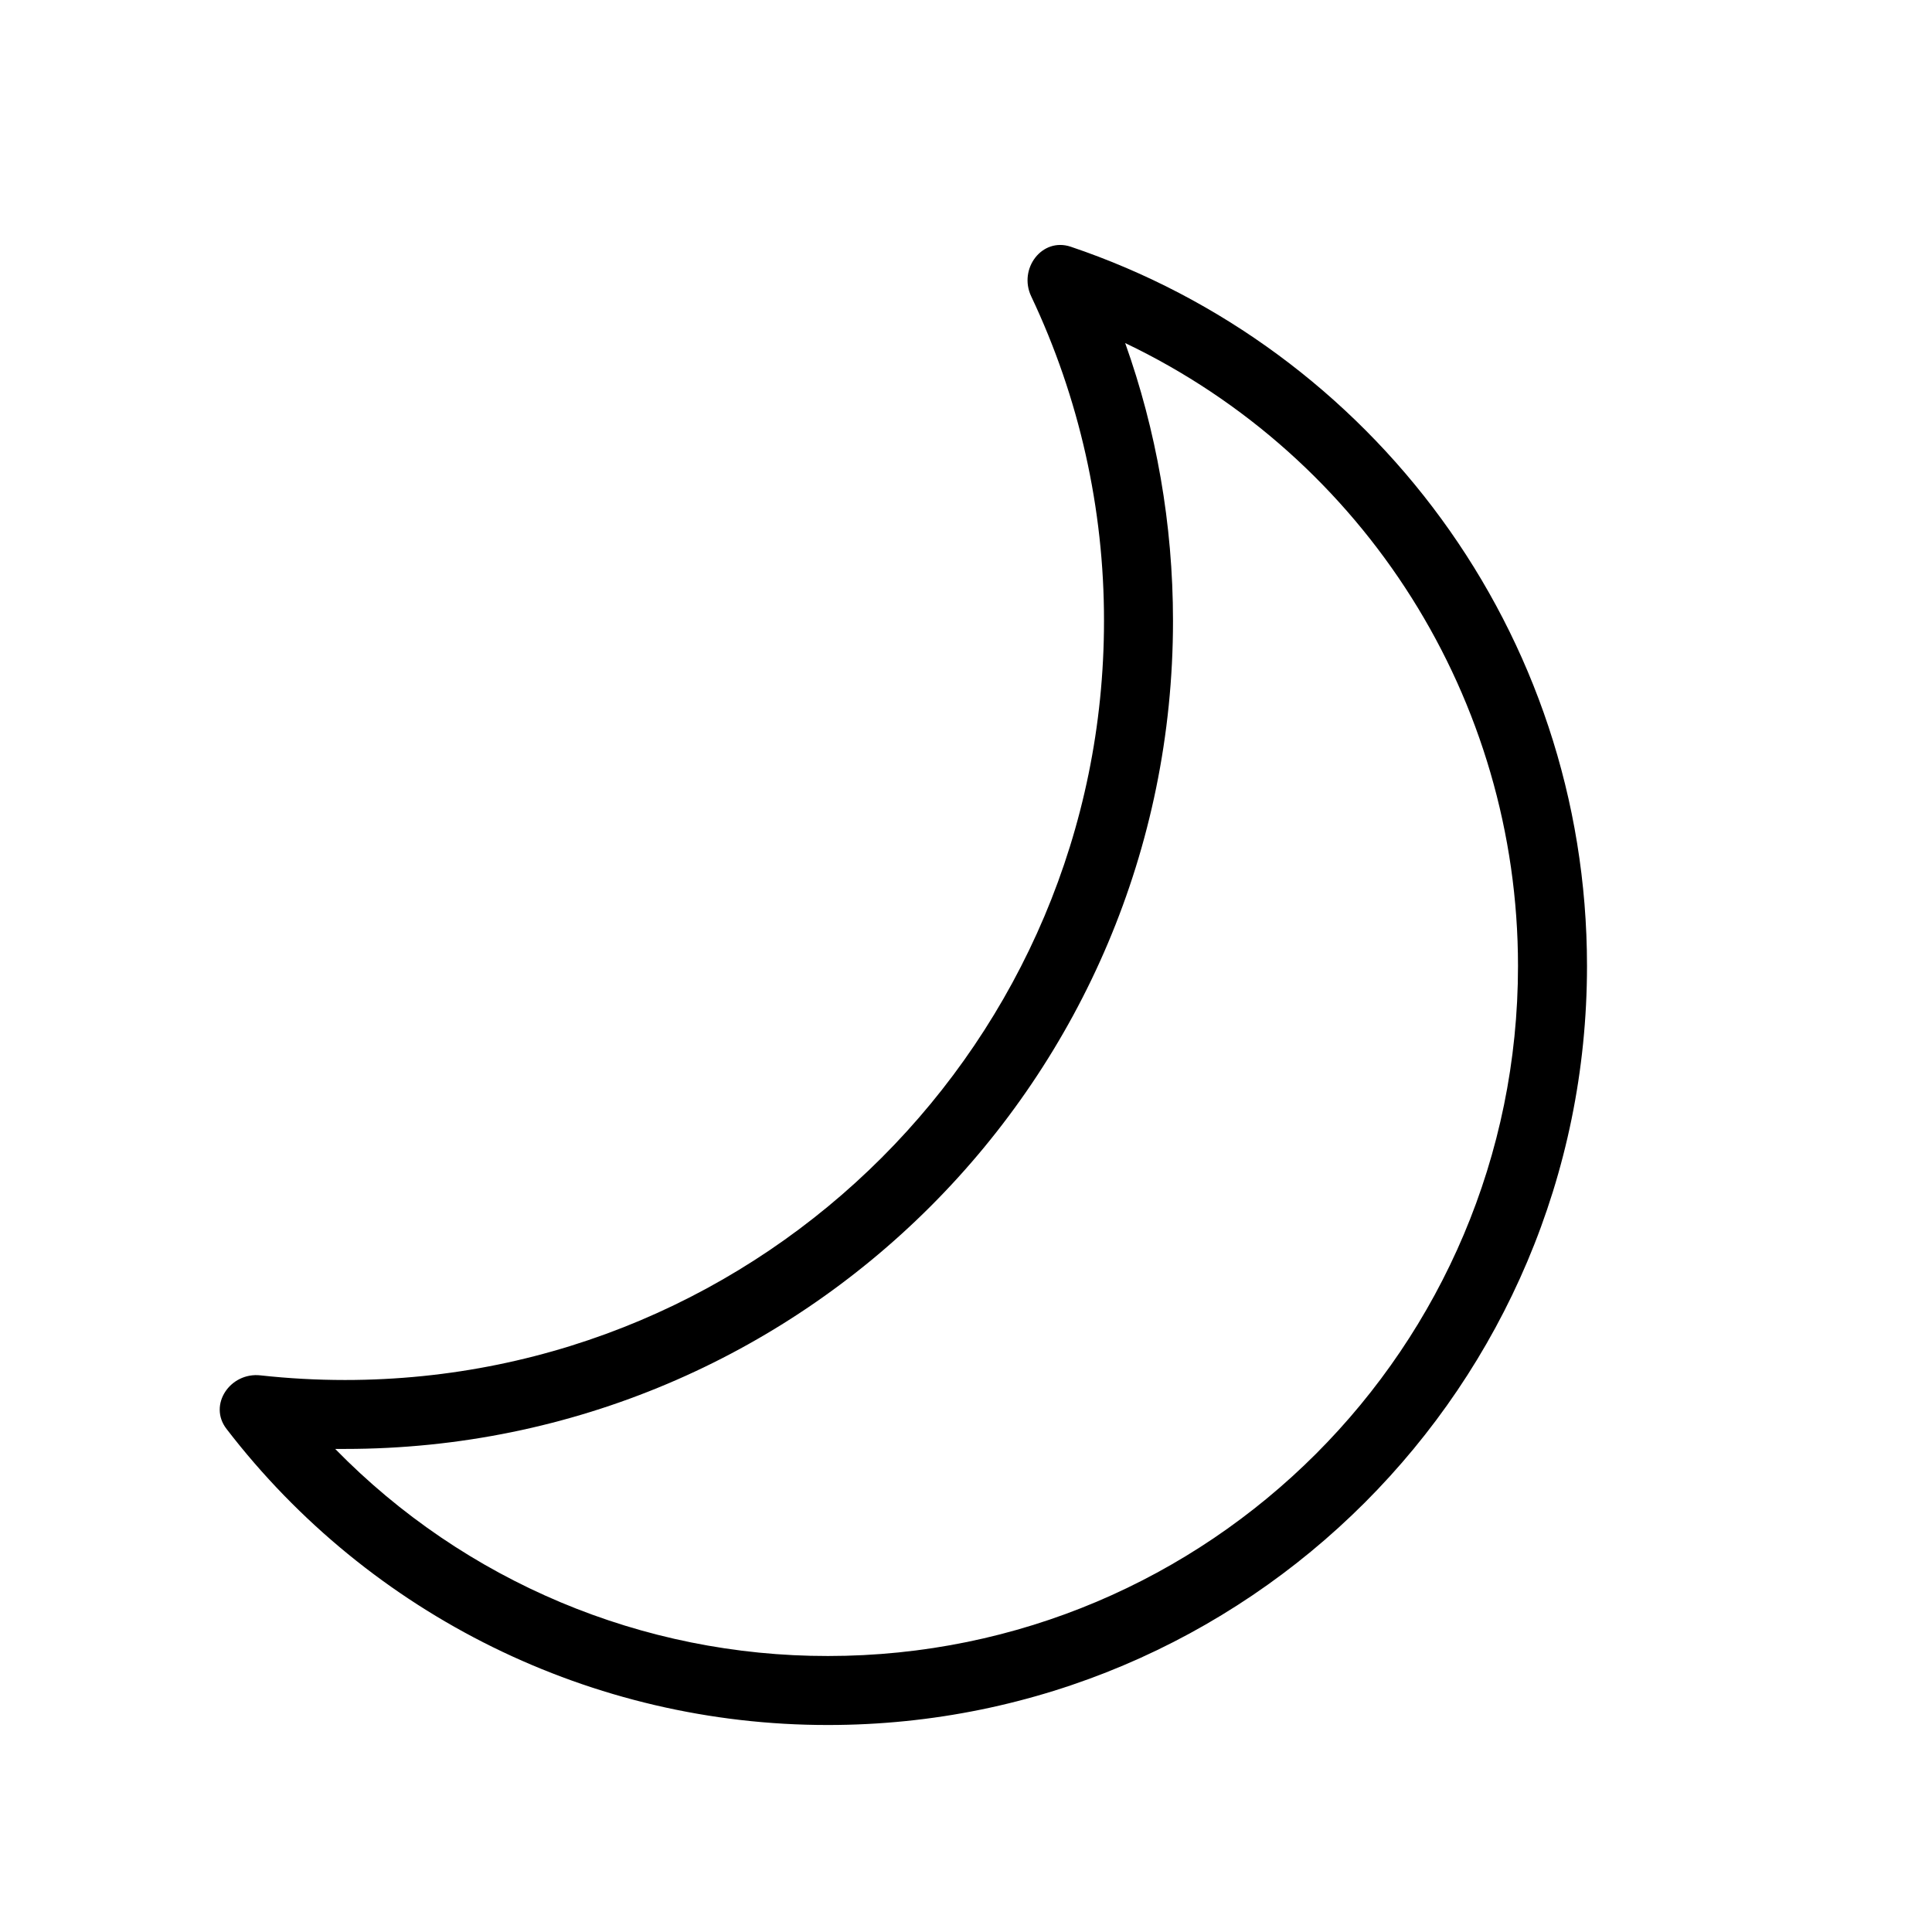
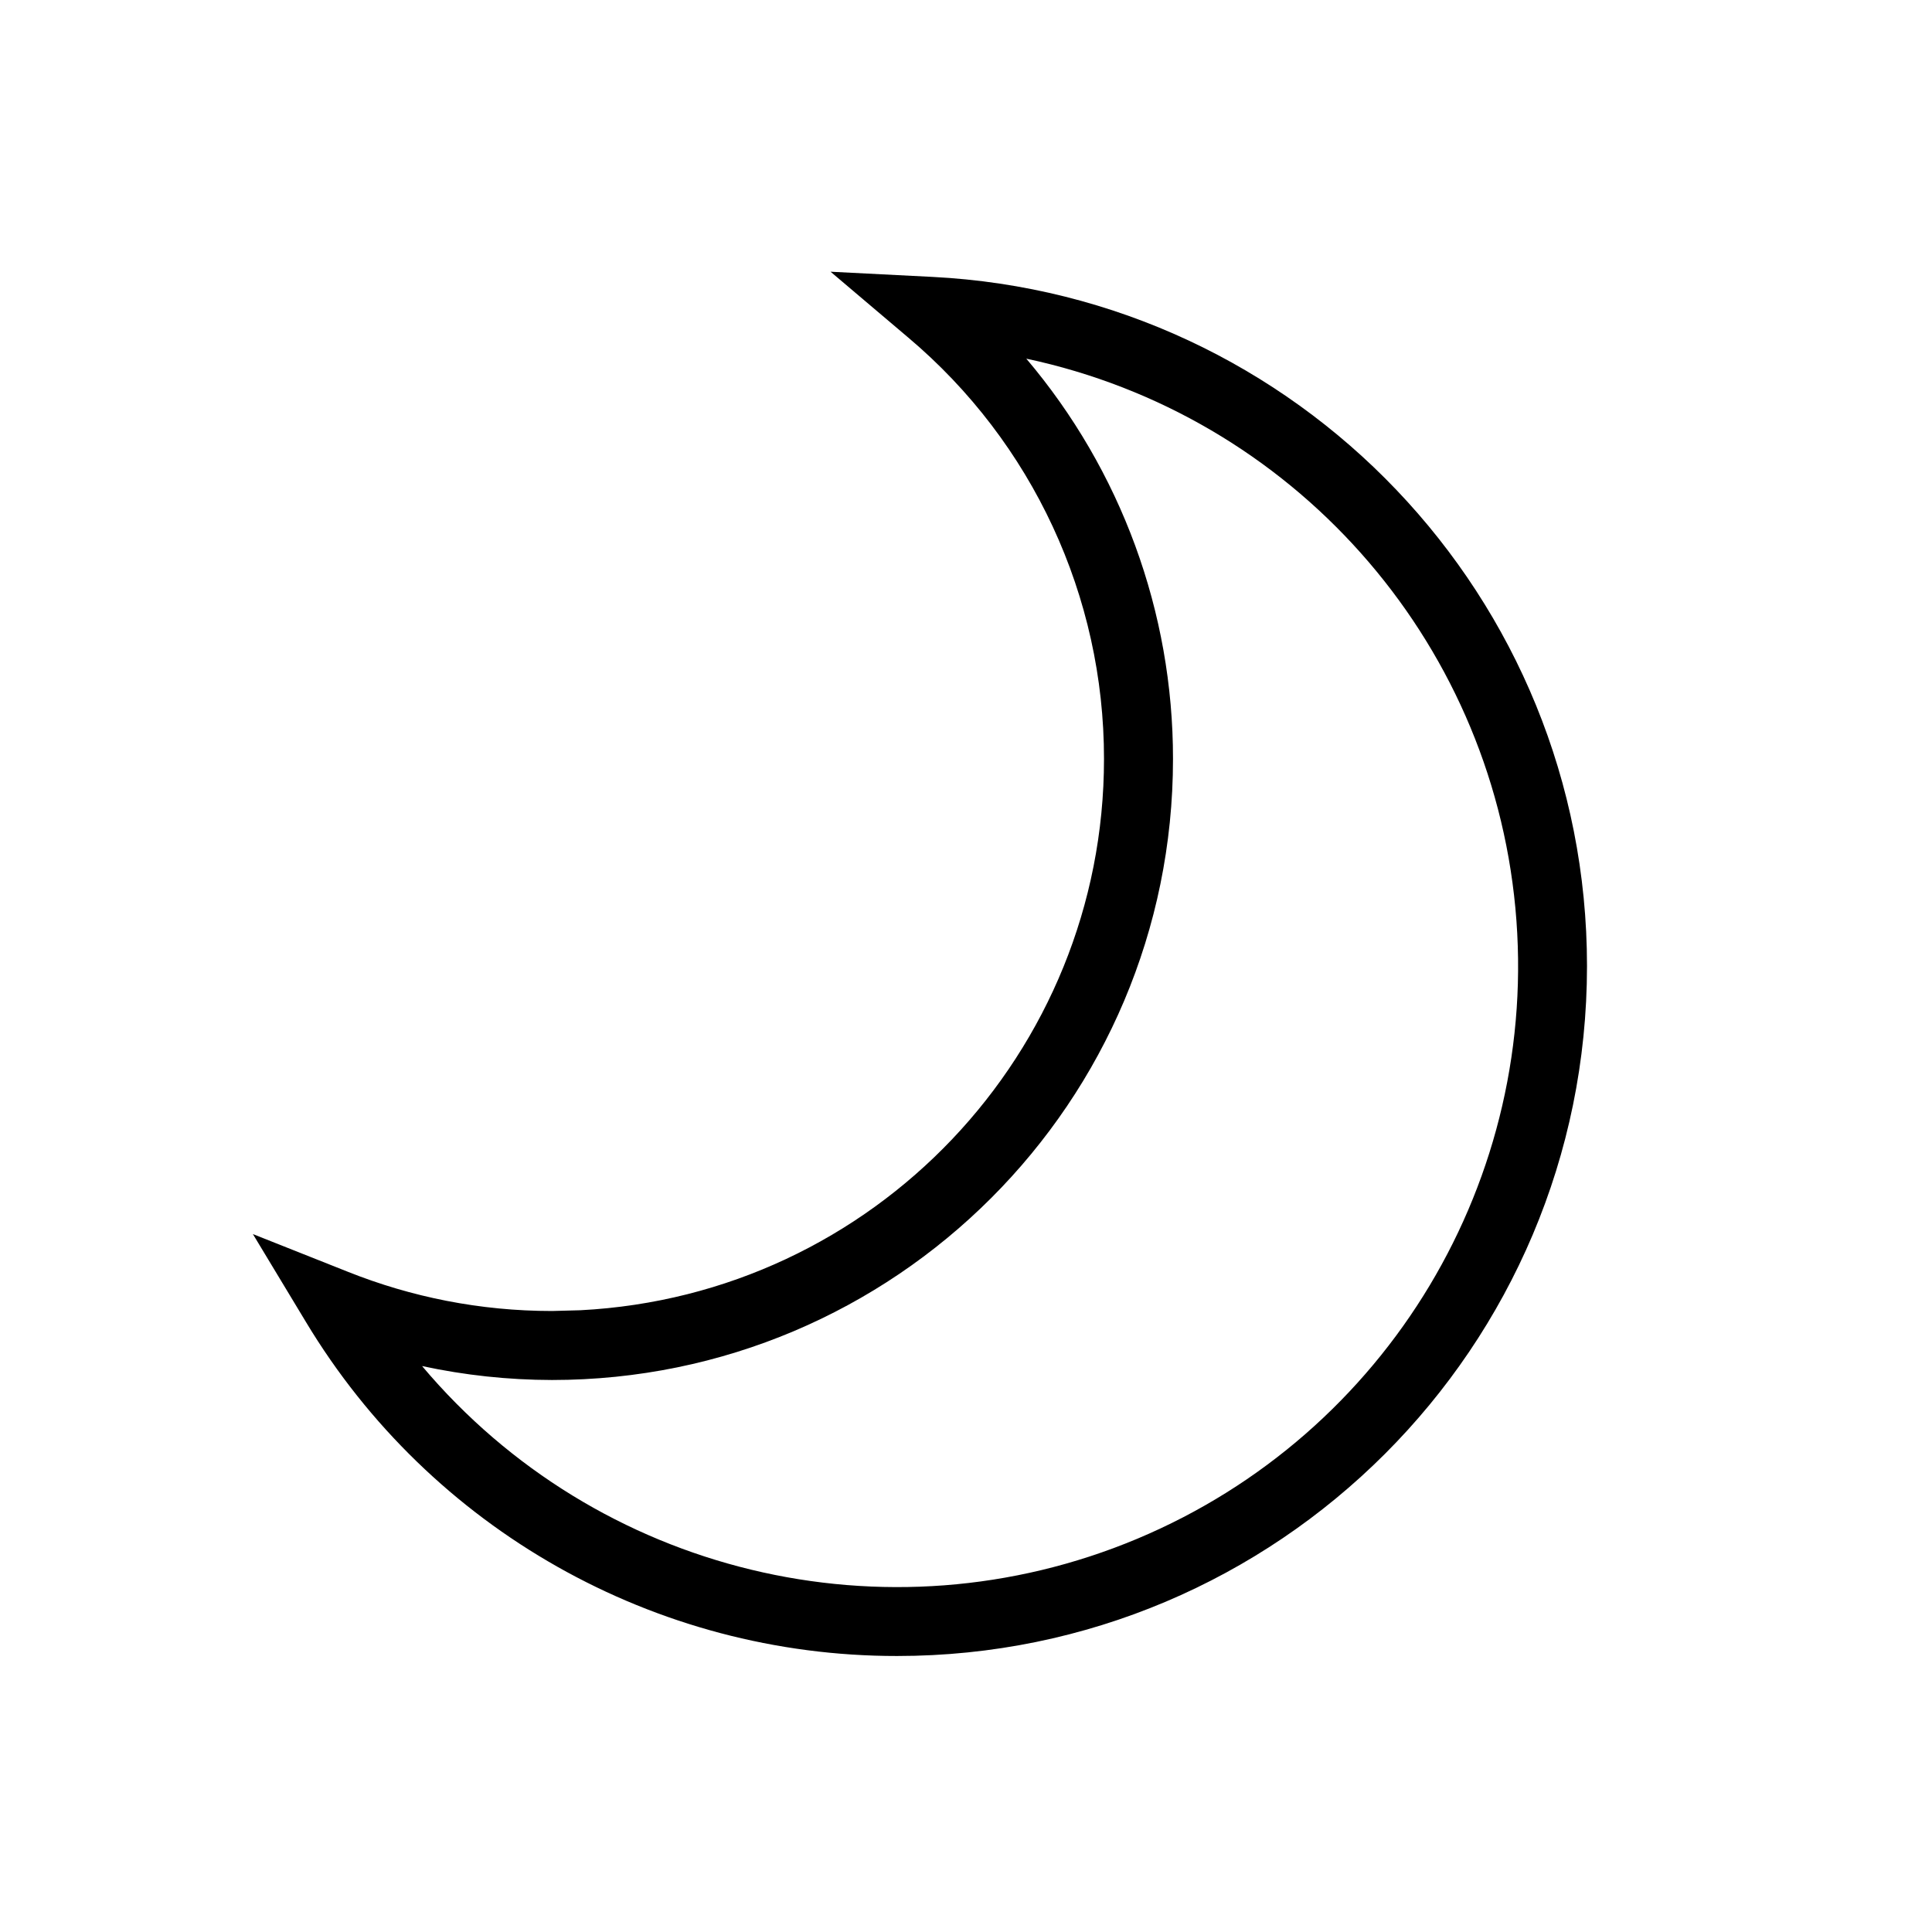
<svg xmlns="http://www.w3.org/2000/svg" width="28" height="28" fill="none">
-   <path d="M16 9c0 6.075-4.925 11-11 11-.414 0-.822-.023-1.224-.067-.439-.05-.763.427-.493.776A10.982 10.982 0 0 0 12 25c6.075 0 11-4.924 11-11 0-4.844-3.132-8.957-7.481-10.424-.418-.141-.763.32-.574.719A10.958 10.958 0 0 1 16 9Zm1 0c0-1.412-.244-2.768-.693-4.028A10.002 10.002 0 0 1 22 14c0 5.523-4.477 10-10 10a9.967 9.967 0 0 1-7.142-3.001H5c6.627 0 12-5.372 12-12Z" fill="#000" />
+   <path fill="#000" d="M16 11a7.98 7.98 0 0 0-2.835-6.106l-1.128-.956 1.476.075C18.798 4.281 23 8.65 23 14c0 5.523-4.477 10-10 10a9.99 9.99 0 0 1-8.568-4.844l-.767-1.271 1.38.548C5.959 18.797 6.955 19 8 19l.412-.011A8 8 0 0 0 16 10.999Zm1 0a9 9 0 0 1-9 9 9 9 0 0 1-1.883-.202 9 9 0 1 0 8.757-14.6A8.96 8.96 0 0 1 17 10.999Z" />
</svg>
